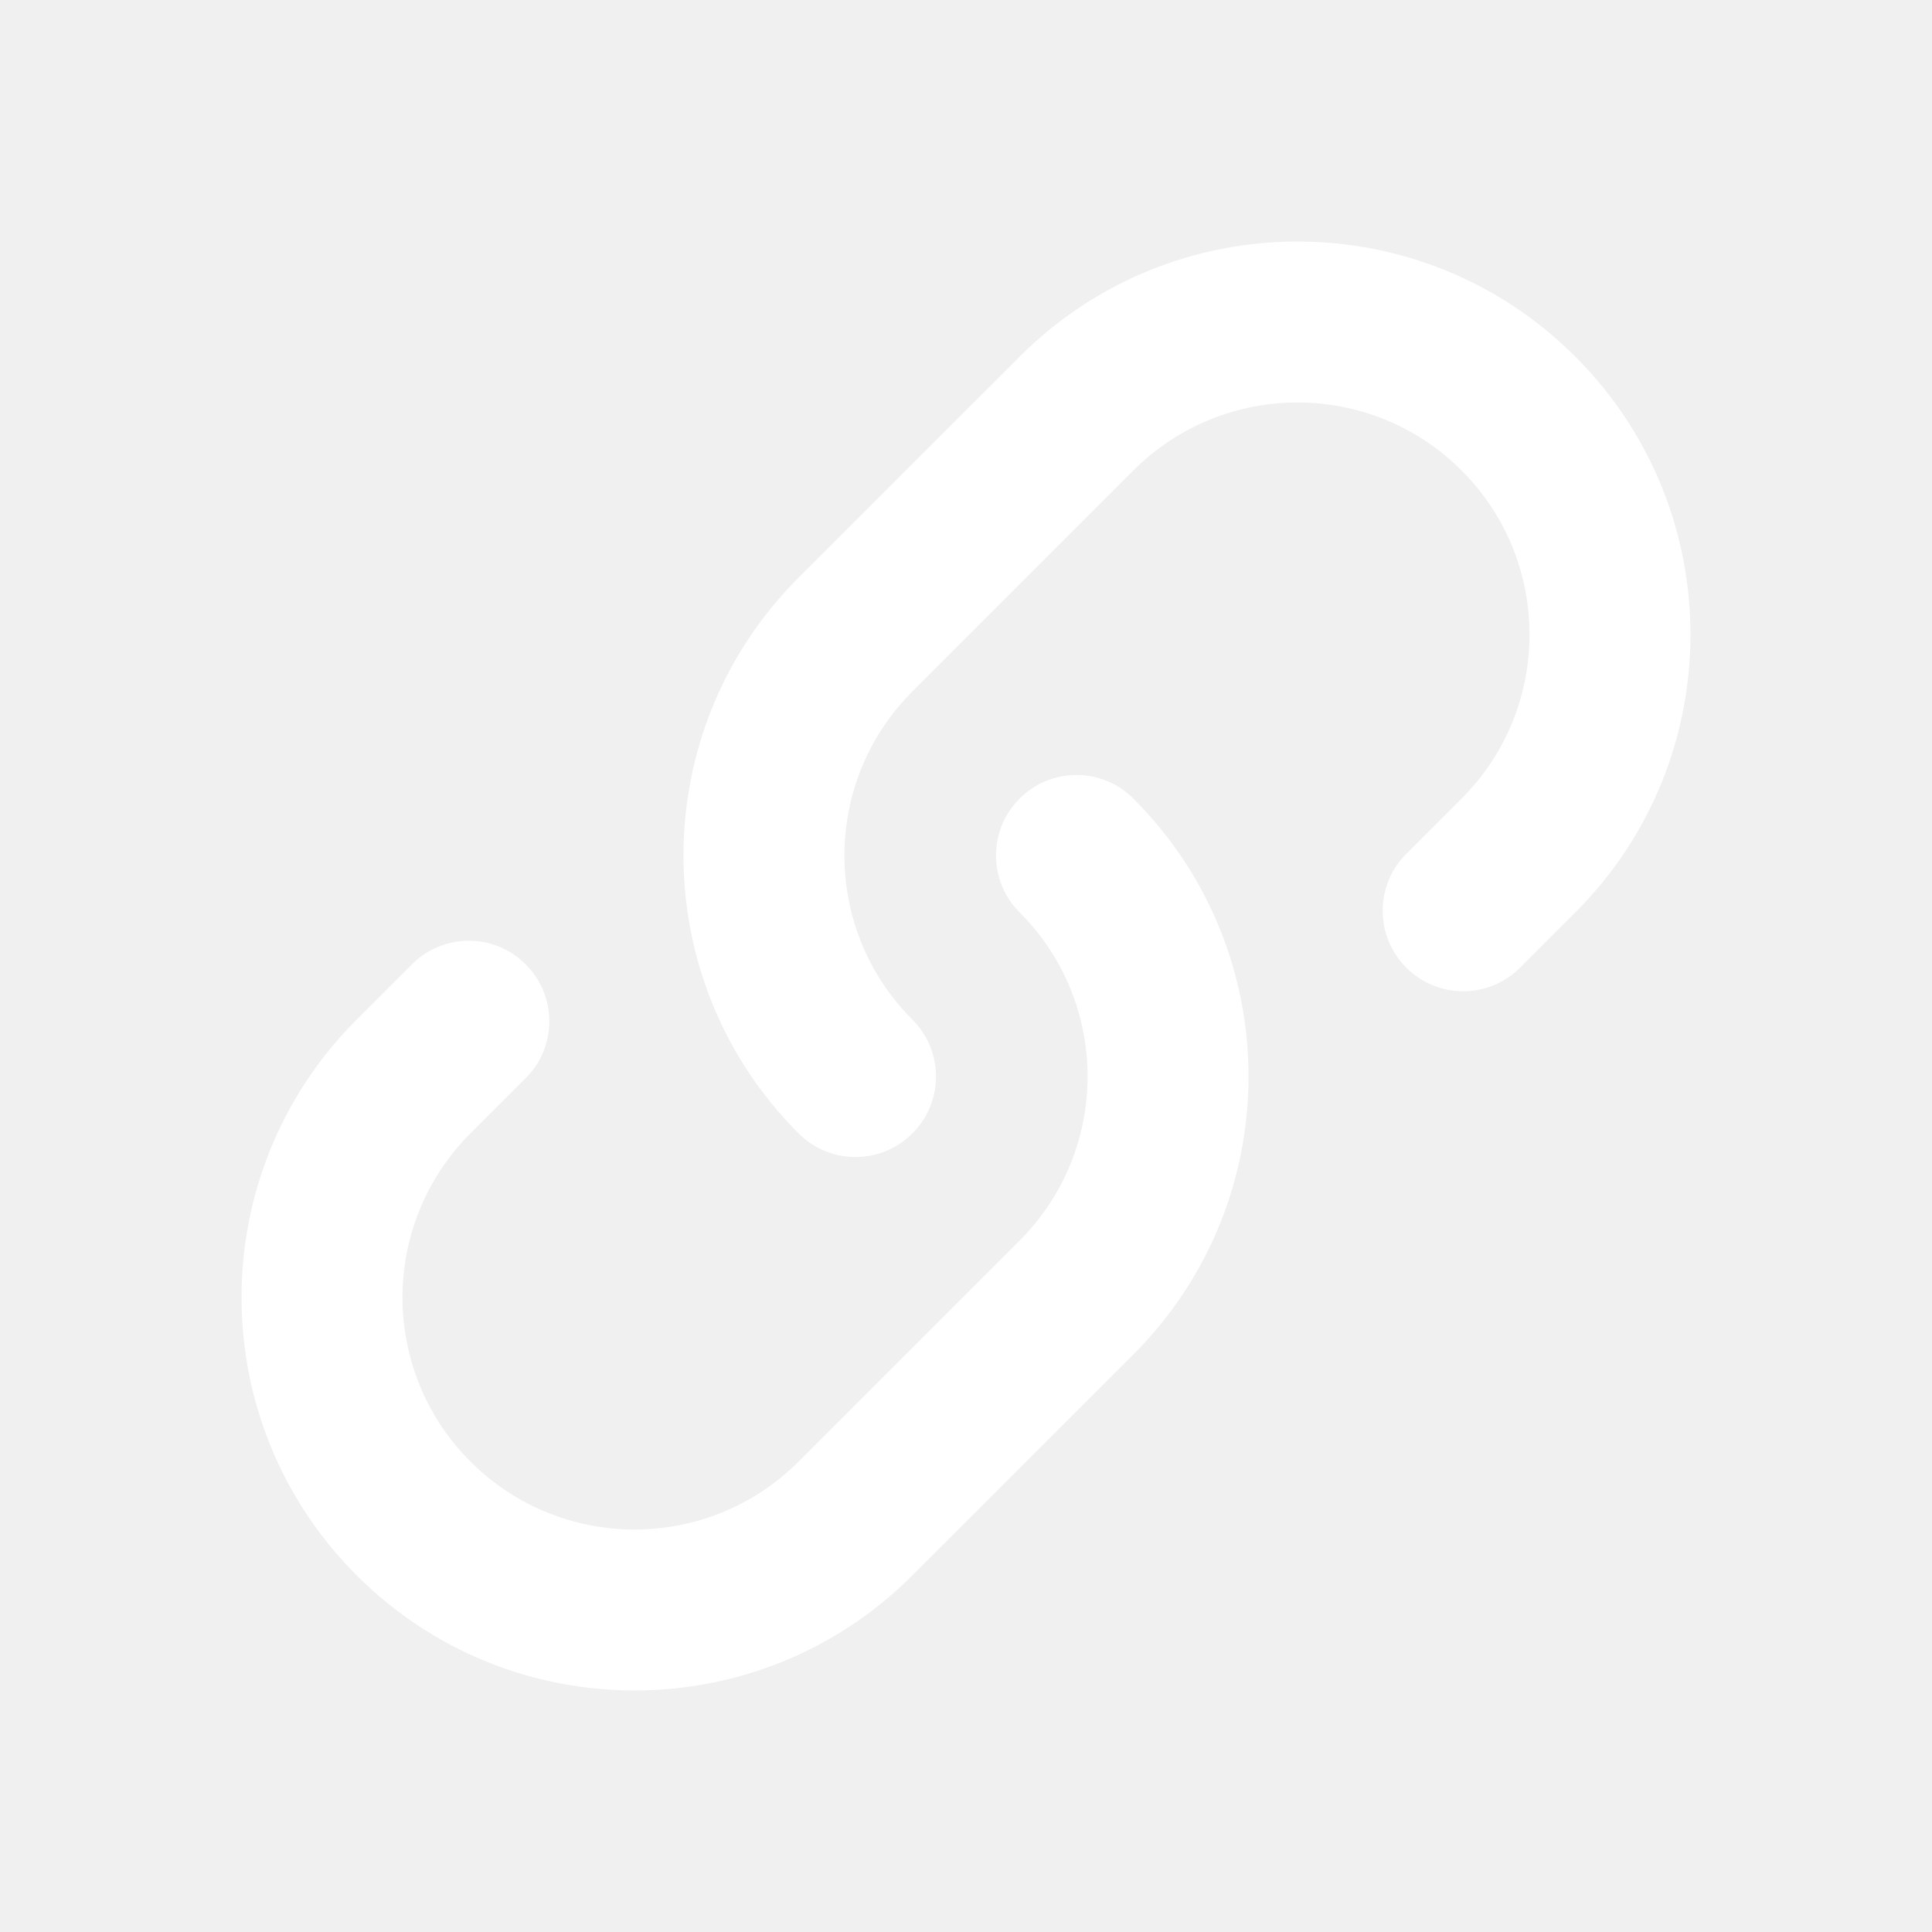
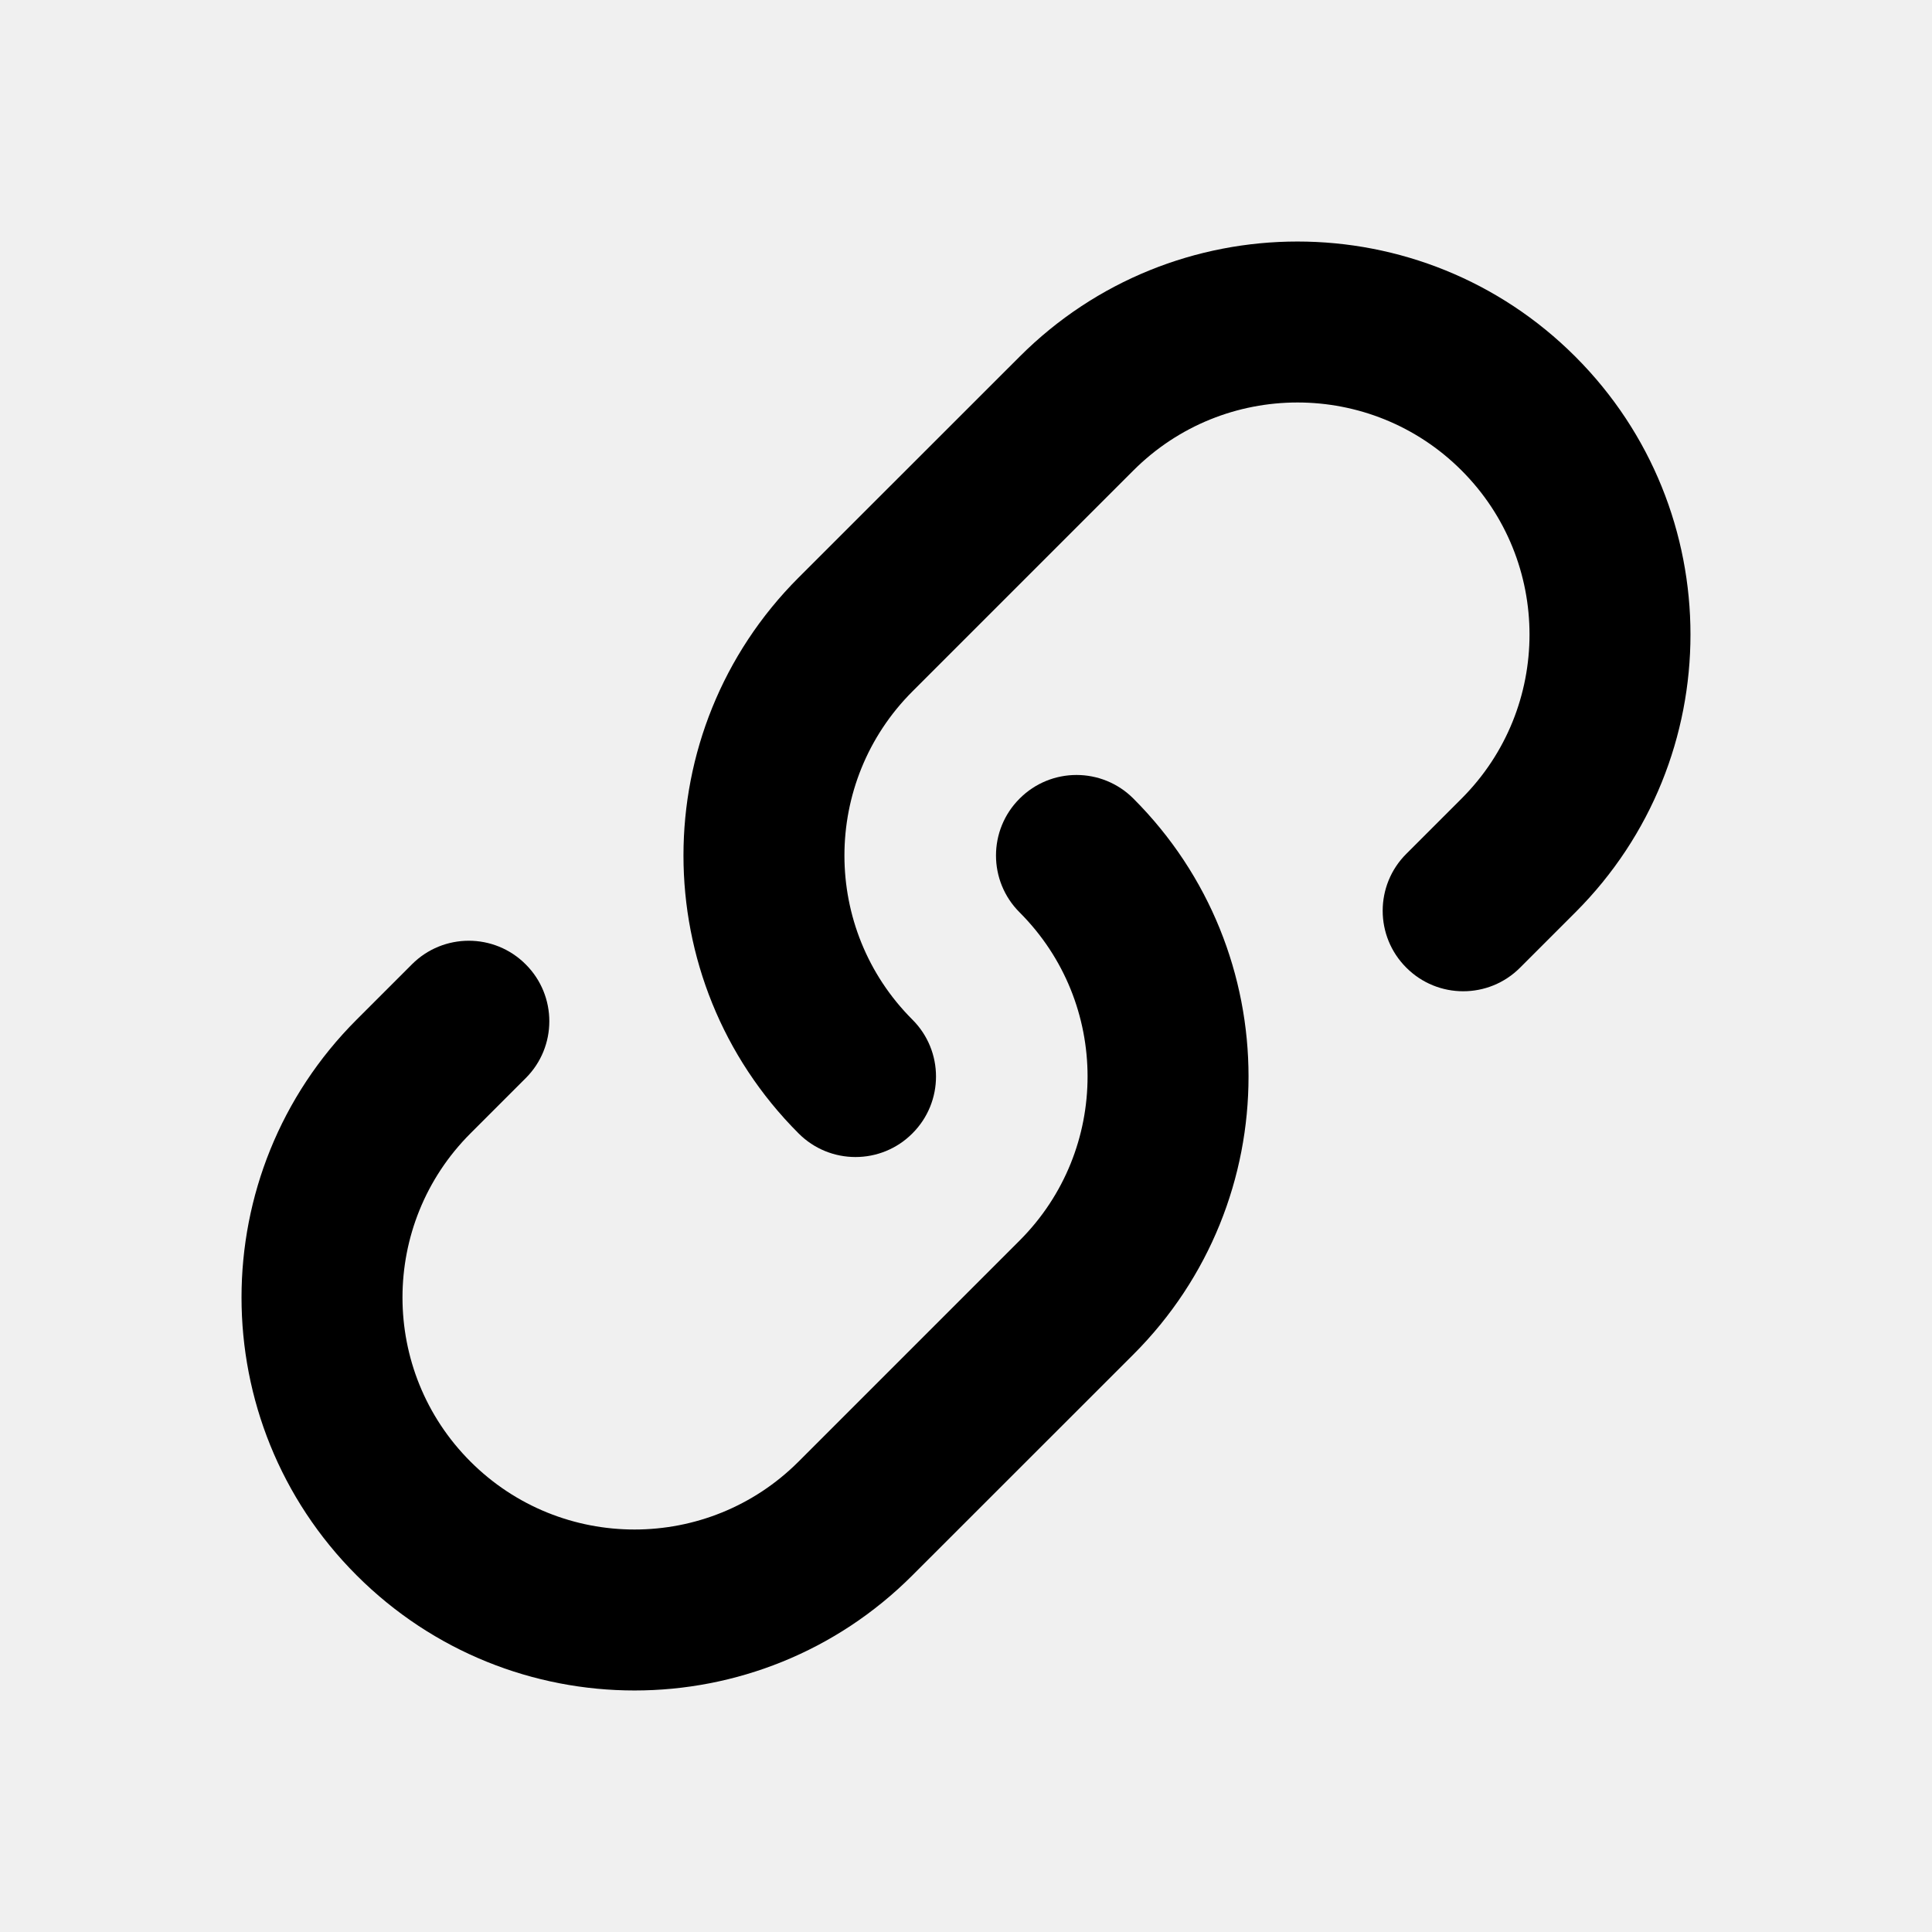
<svg xmlns="http://www.w3.org/2000/svg" width="20" height="20" viewBox="0 0 20 20" fill="none">
-   <path d="M11.733 4.87C12.671 3.932 14.192 3.932 15.13 4.87C16.068 5.808 16.068 7.329 15.13 8.267L14.558 8.839C14.232 9.164 14.232 9.692 14.558 10.017C14.883 10.343 15.411 10.343 15.736 10.017L16.308 9.445C17.897 7.857 17.897 5.281 16.308 3.692C14.72 2.103 12.143 2.103 10.555 3.692L8.267 5.979C6.678 7.568 6.678 10.144 8.267 11.733C8.592 12.059 9.12 12.059 9.445 11.733C9.771 11.408 9.771 10.88 9.445 10.555C8.507 9.617 8.507 8.096 9.445 7.158L11.733 4.87Z" fill="white" />
-   <path d="M10.555 8.267C10.229 8.592 10.229 9.12 10.555 9.445C11.493 10.383 11.493 11.904 10.555 12.842L8.267 15.13C7.329 16.068 5.808 16.068 4.87 15.13C3.932 14.192 3.932 12.671 4.87 11.733L5.442 11.161C5.768 10.836 5.768 10.308 5.442 9.983C5.117 9.657 4.589 9.657 4.264 9.983L3.692 10.555C2.103 12.143 2.103 14.72 3.692 16.308C5.281 17.897 7.857 17.897 9.445 16.308L11.733 14.021C13.322 12.432 13.322 9.856 11.733 8.267C11.408 7.941 10.88 7.941 10.555 8.267Z" fill="white" />
+   <path d="M11.733 4.87C12.671 3.932 14.192 3.932 15.13 4.87C16.068 5.808 16.068 7.329 15.13 8.267L14.558 8.839C14.232 9.164 14.232 9.692 14.558 10.017C14.883 10.343 15.411 10.343 15.736 10.017L16.308 9.445C17.897 7.857 17.897 5.281 16.308 3.692C14.72 2.103 12.143 2.103 10.555 3.692L8.267 5.979C6.678 7.568 6.678 10.144 8.267 11.733C8.592 12.059 9.12 12.059 9.445 11.733C9.771 11.408 9.771 10.88 9.445 10.555C8.507 9.617 8.507 8.096 9.445 7.158L11.733 4.87Z" fill="currentColor" />
+   <path d="M10.555 8.267C10.229 8.592 10.229 9.12 10.555 9.445C11.493 10.383 11.493 11.904 10.555 12.842L8.267 15.13C7.329 16.068 5.808 16.068 4.87 15.13C3.932 14.192 3.932 12.671 4.87 11.733L5.442 11.161C5.768 10.836 5.768 10.308 5.442 9.983C5.117 9.657 4.589 9.657 4.264 9.983L3.692 10.555C2.103 12.143 2.103 14.72 3.692 16.308C5.281 17.897 7.857 17.897 9.445 16.308L11.733 14.021C13.322 12.432 13.322 9.856 11.733 8.267C11.408 7.941 10.88 7.941 10.555 8.267Z" fill="currentColor" />
</svg>
